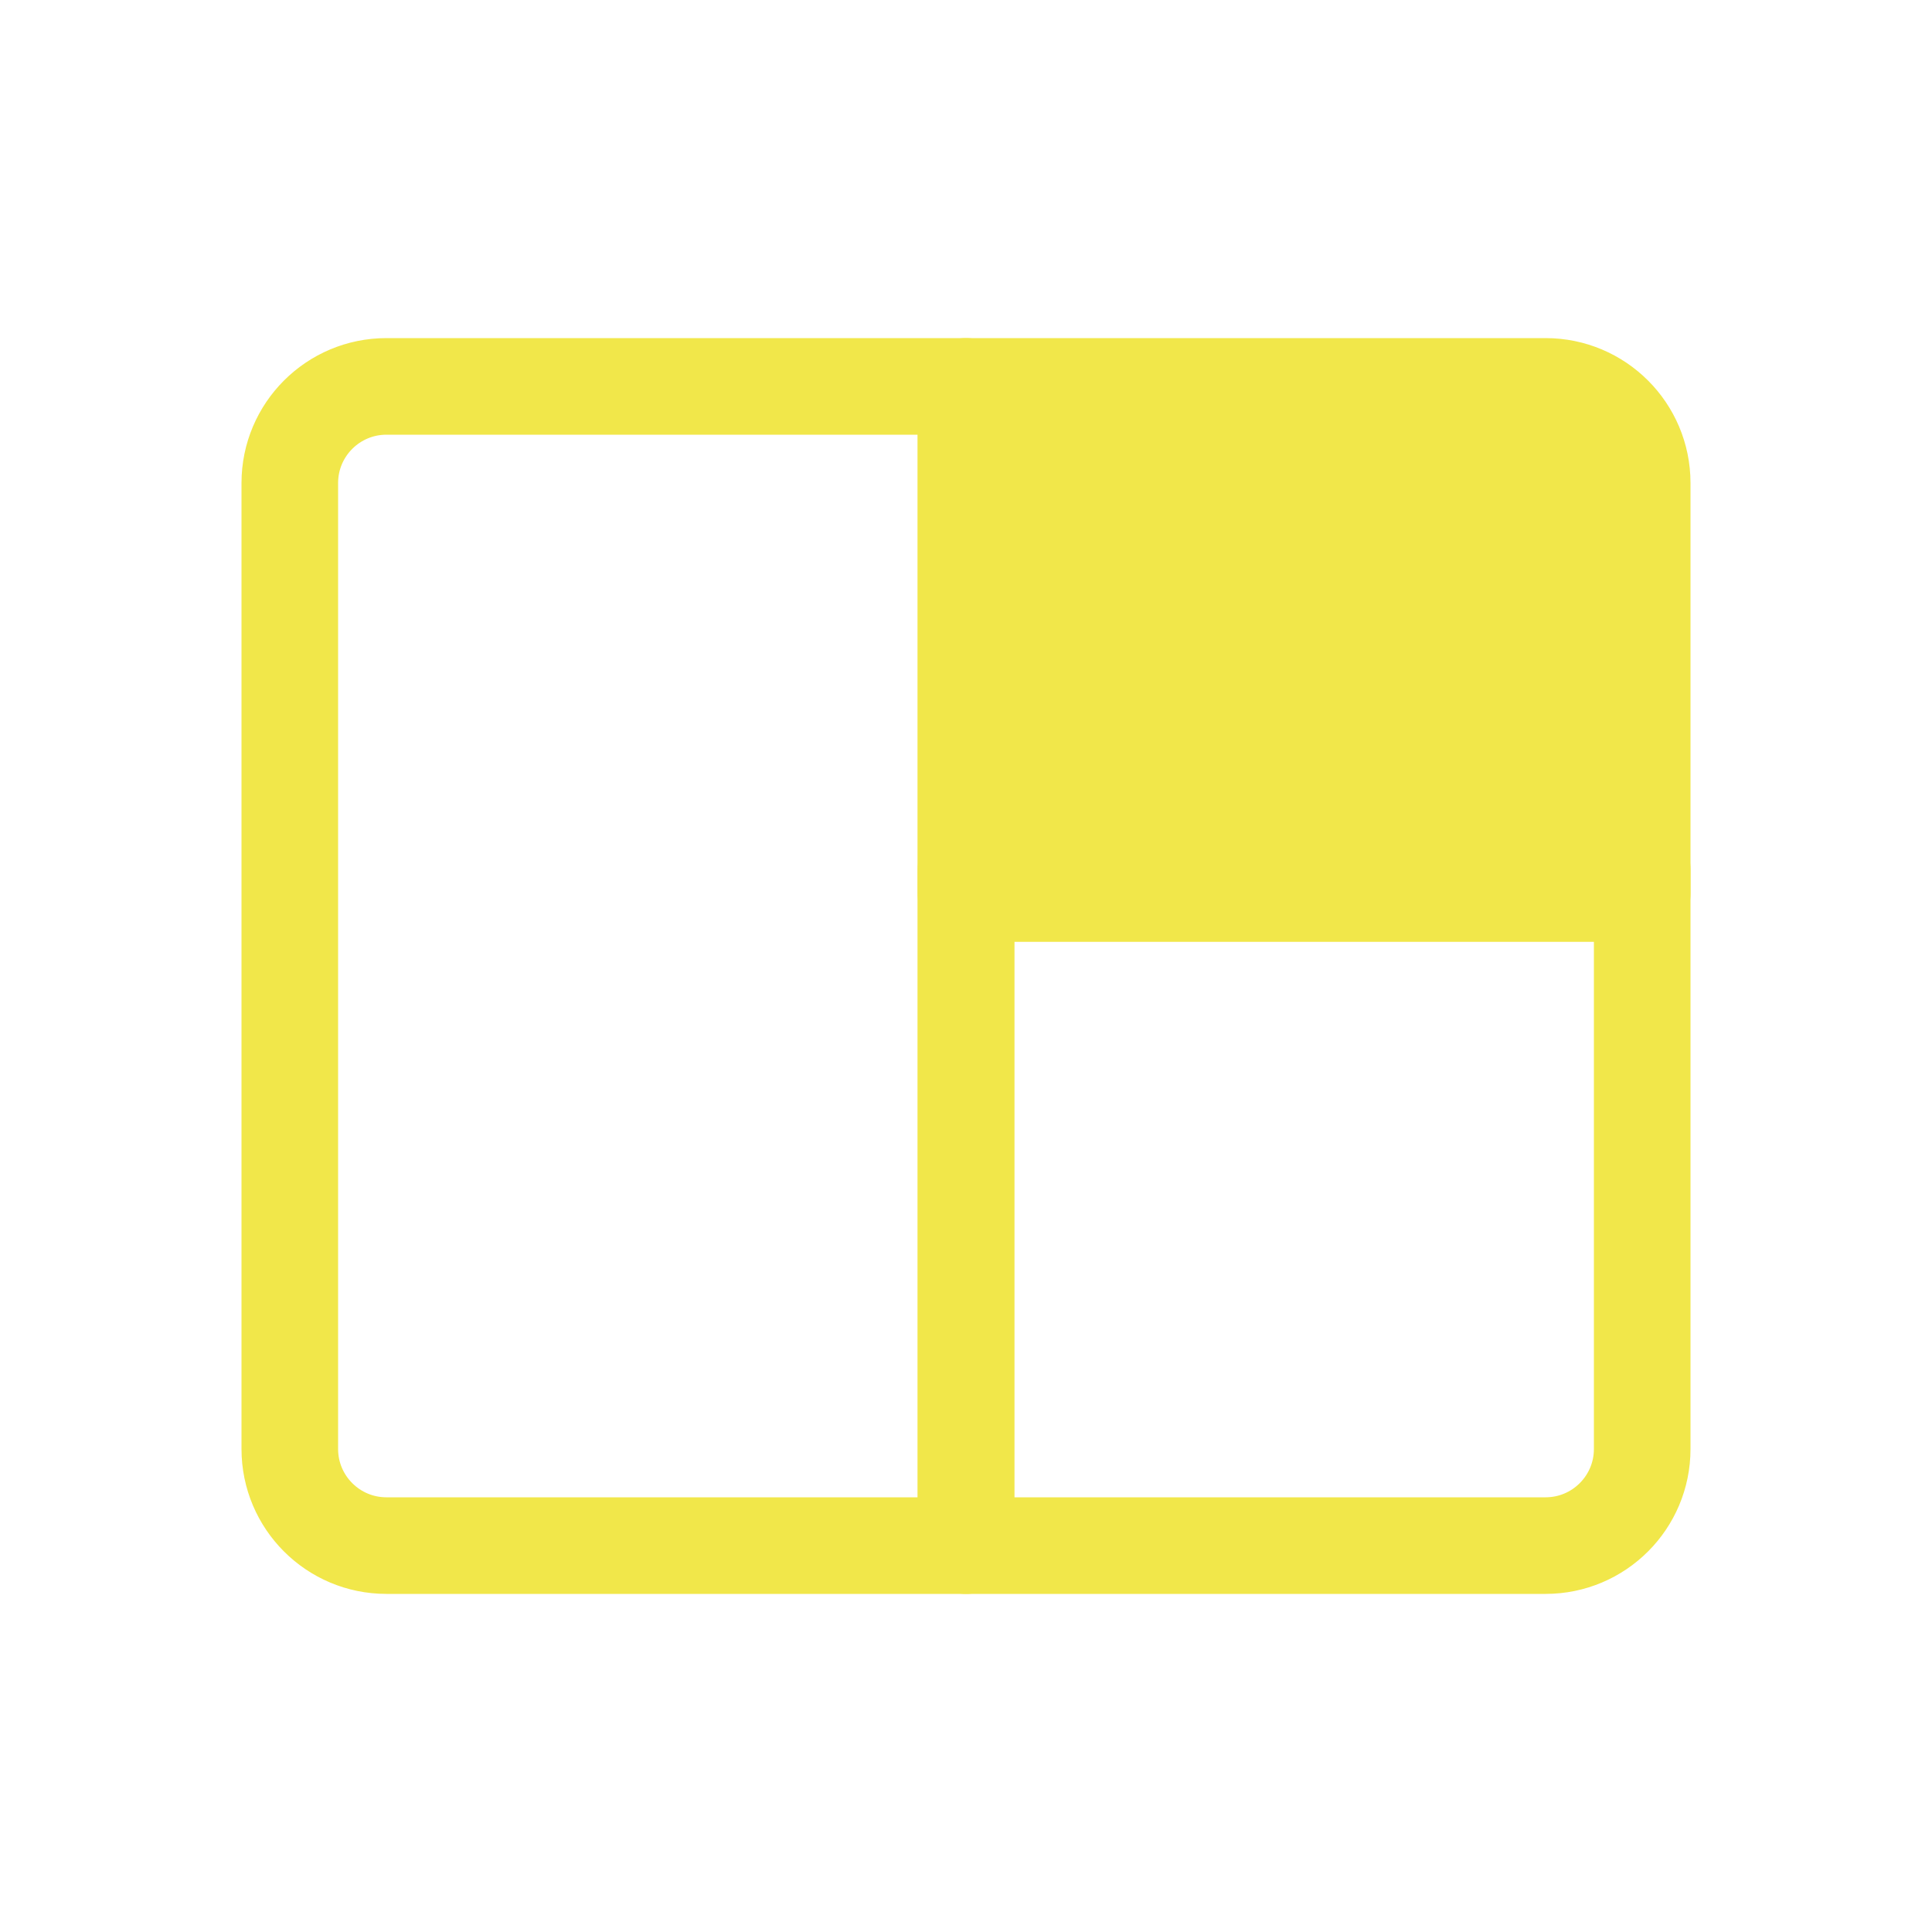
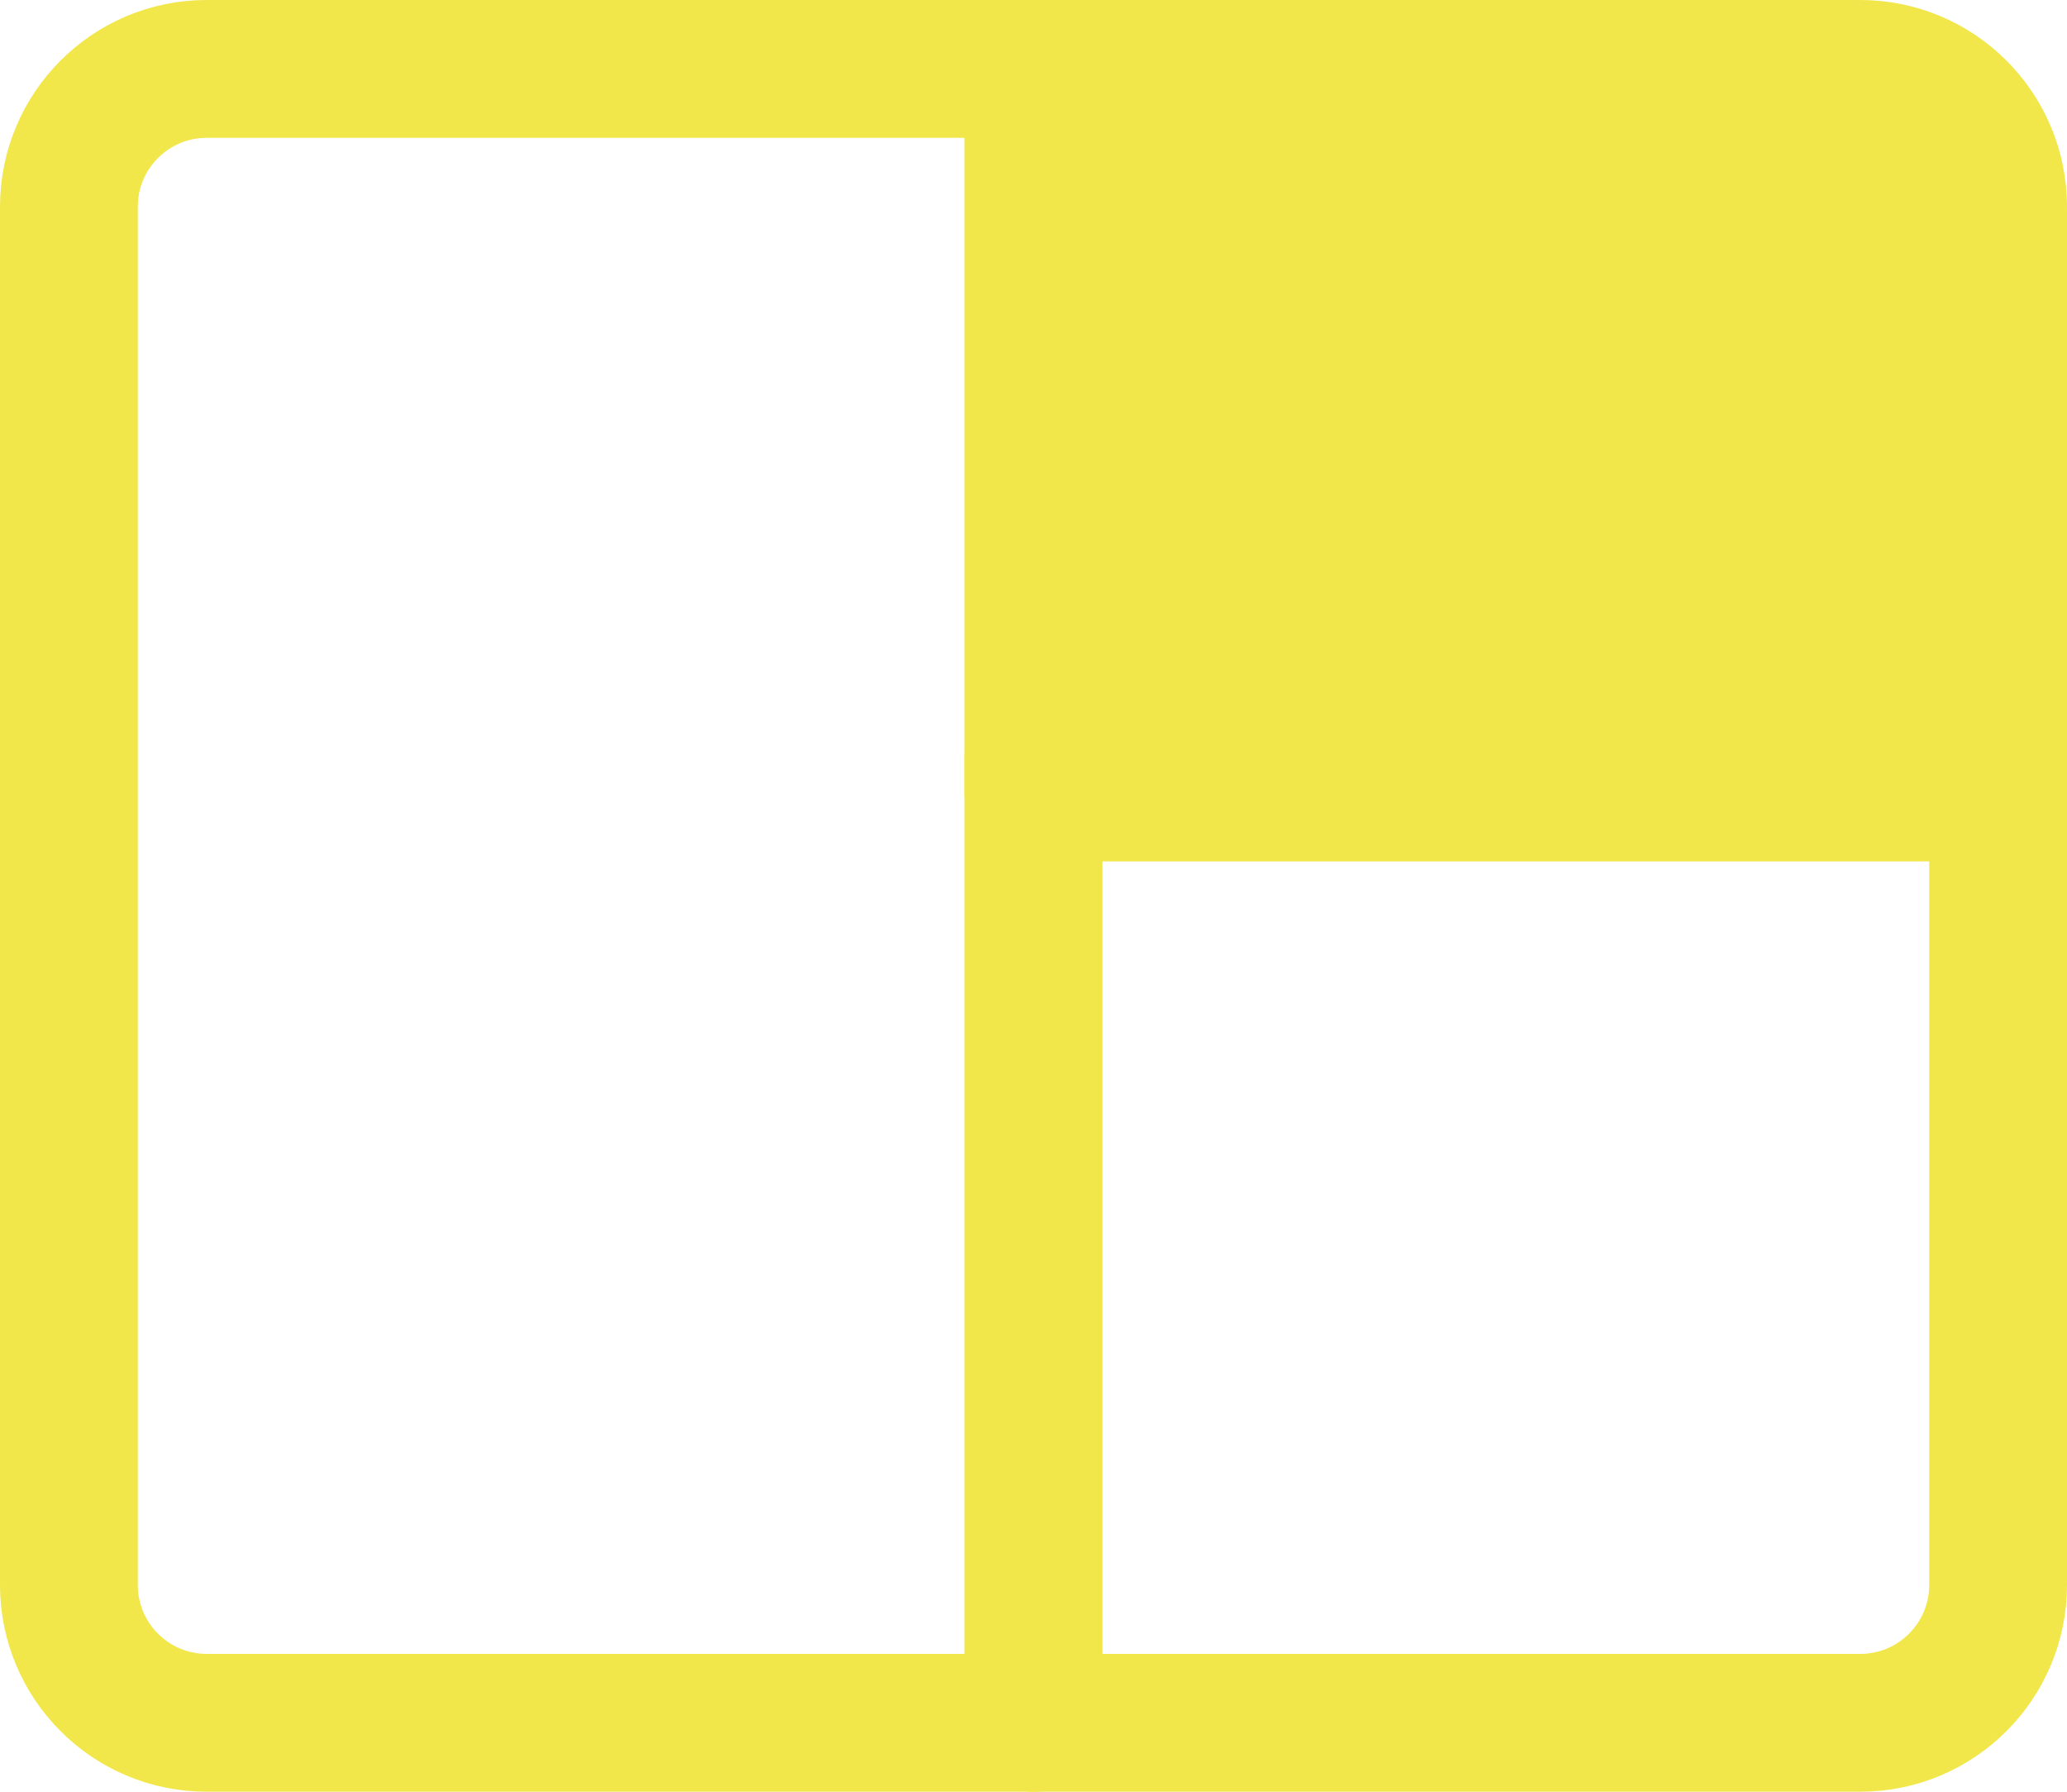
- <svg xmlns="http://www.w3.org/2000/svg" width="20px" height="20px" viewBox="0 0 20 20" version="1.1">
-   <defs />
-   <g id="Page-1" stroke="none" stroke-width="1" fill="none" fill-rule="evenodd" stroke-linecap="round" stroke-linejoin="round">
-     <g id="Large-Stage-(active)" stroke="#f1e74a">
-       <g id="large-stage-(inactive)" transform="translate(3, 4)">
-         <path d="M1,0 L7,0 L7,12 L1,12 L1,12 C0.448,12 6.76353751e-17,11.552 0,11 L0,1 L0,1 C-6.76353751e-17,0.448 0.448,1.01453063e-16 1,0 Z" id="Rectangle" />
-         <path d="M7,0 L13,0 L13,0 C13.552,-1.01453063e-16 14,0.448 14,1 L14,5.25 L7,5.25 L7,0 Z" id="Rectangle" fill="#f1e74a" />
-         <path d="M7,5 L14,5 L14,11 L14,11 C14,11.552 13.552,12 13,12 L7,12 L7,5 Z" id="Rectangle-Copy" />
-       </g>
+ <svg xmlns="http://www.w3.org/2000/svg" version="1.1" width="15" height="13" viewBox="0,0,15,13">
+   <g transform="translate(-232.5,-173.5)">
+     <g data-paper-data="{&quot;isPaintingLayer&quot;:true}" fill-rule="evenodd" stroke="#f1e74a" stroke-width="1" stroke-linecap="round" stroke-linejoin="round" stroke-miterlimit="10" stroke-dasharray="" stroke-dashoffset="0" style="mix-blend-mode: normal">
+       <path d="M234,174h6v12h-6v0c-0.552,0 -1,-0.448 -1,-1v-10v0c0,-0.552 0.448,-1 1,-1z" fill="none" />
+       <path d="M240,174h6v0c0.552,0 1,0.448 1,1v4.25h-7z" fill="#f1e74a" />
+       <path d="M240,179h7v6v0c0,0.552 -0.448,1 -1,1h-6z" fill="none" />
    </g>
  </g>
</svg>
